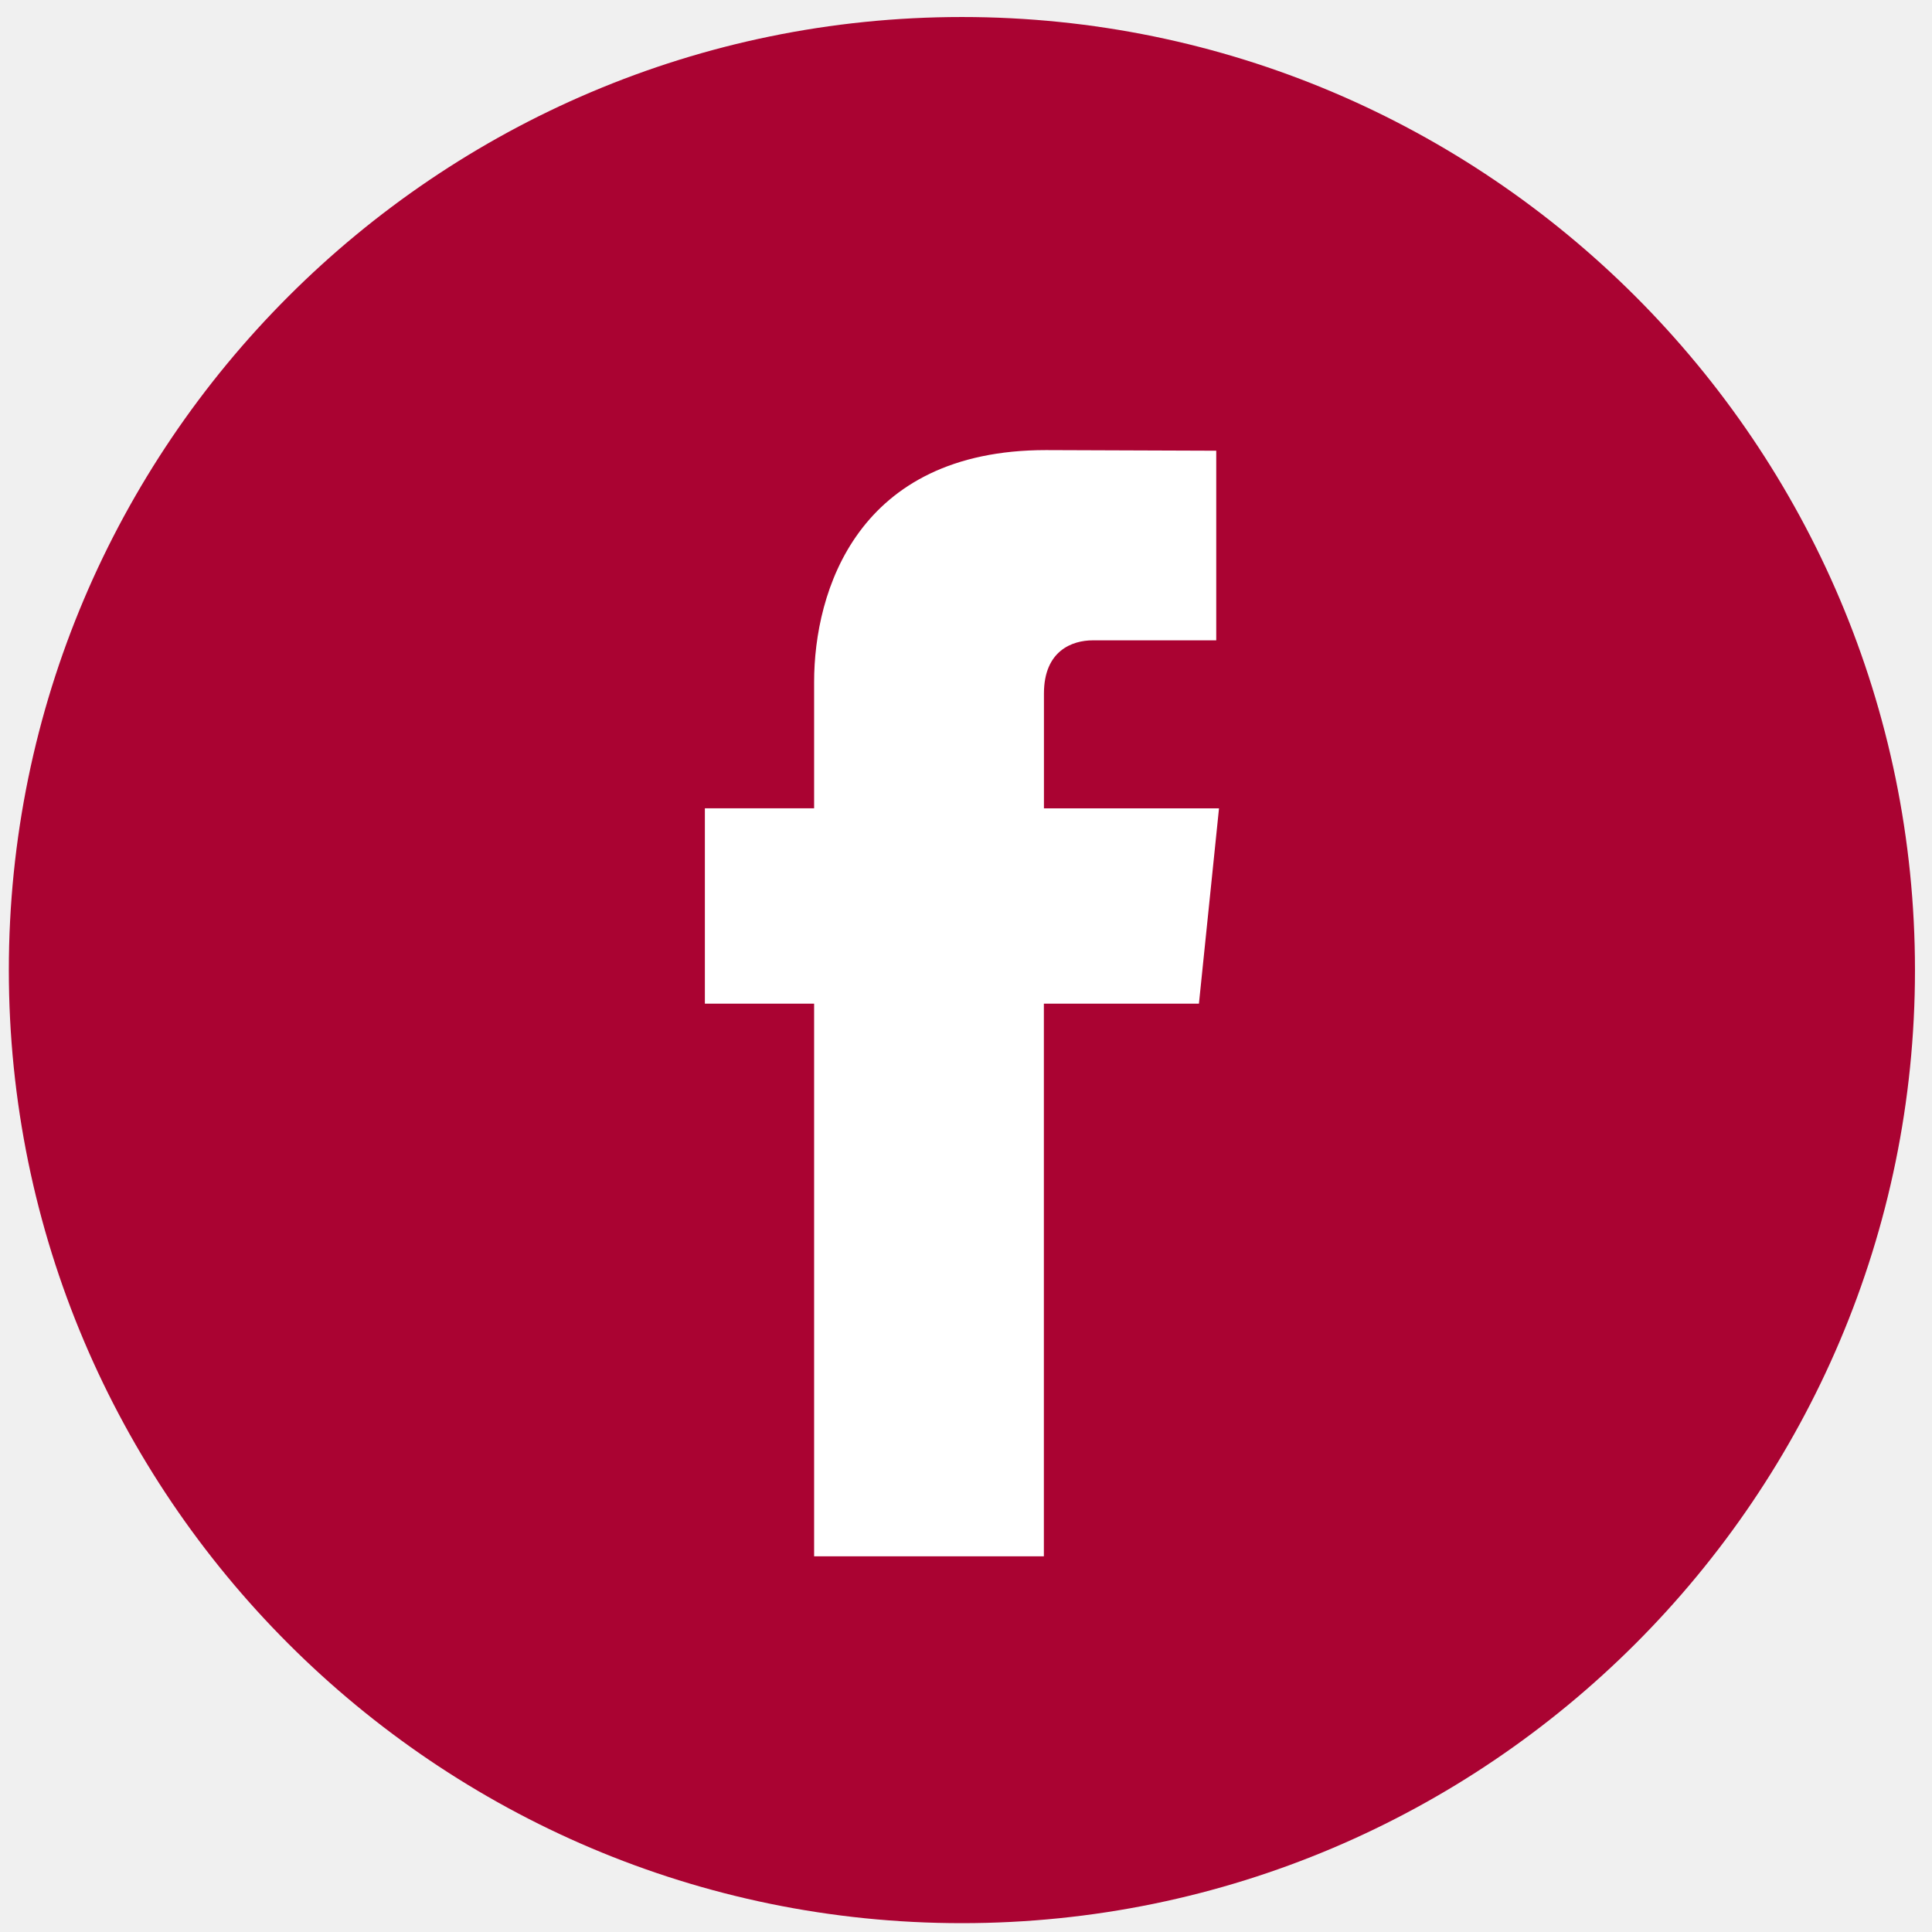
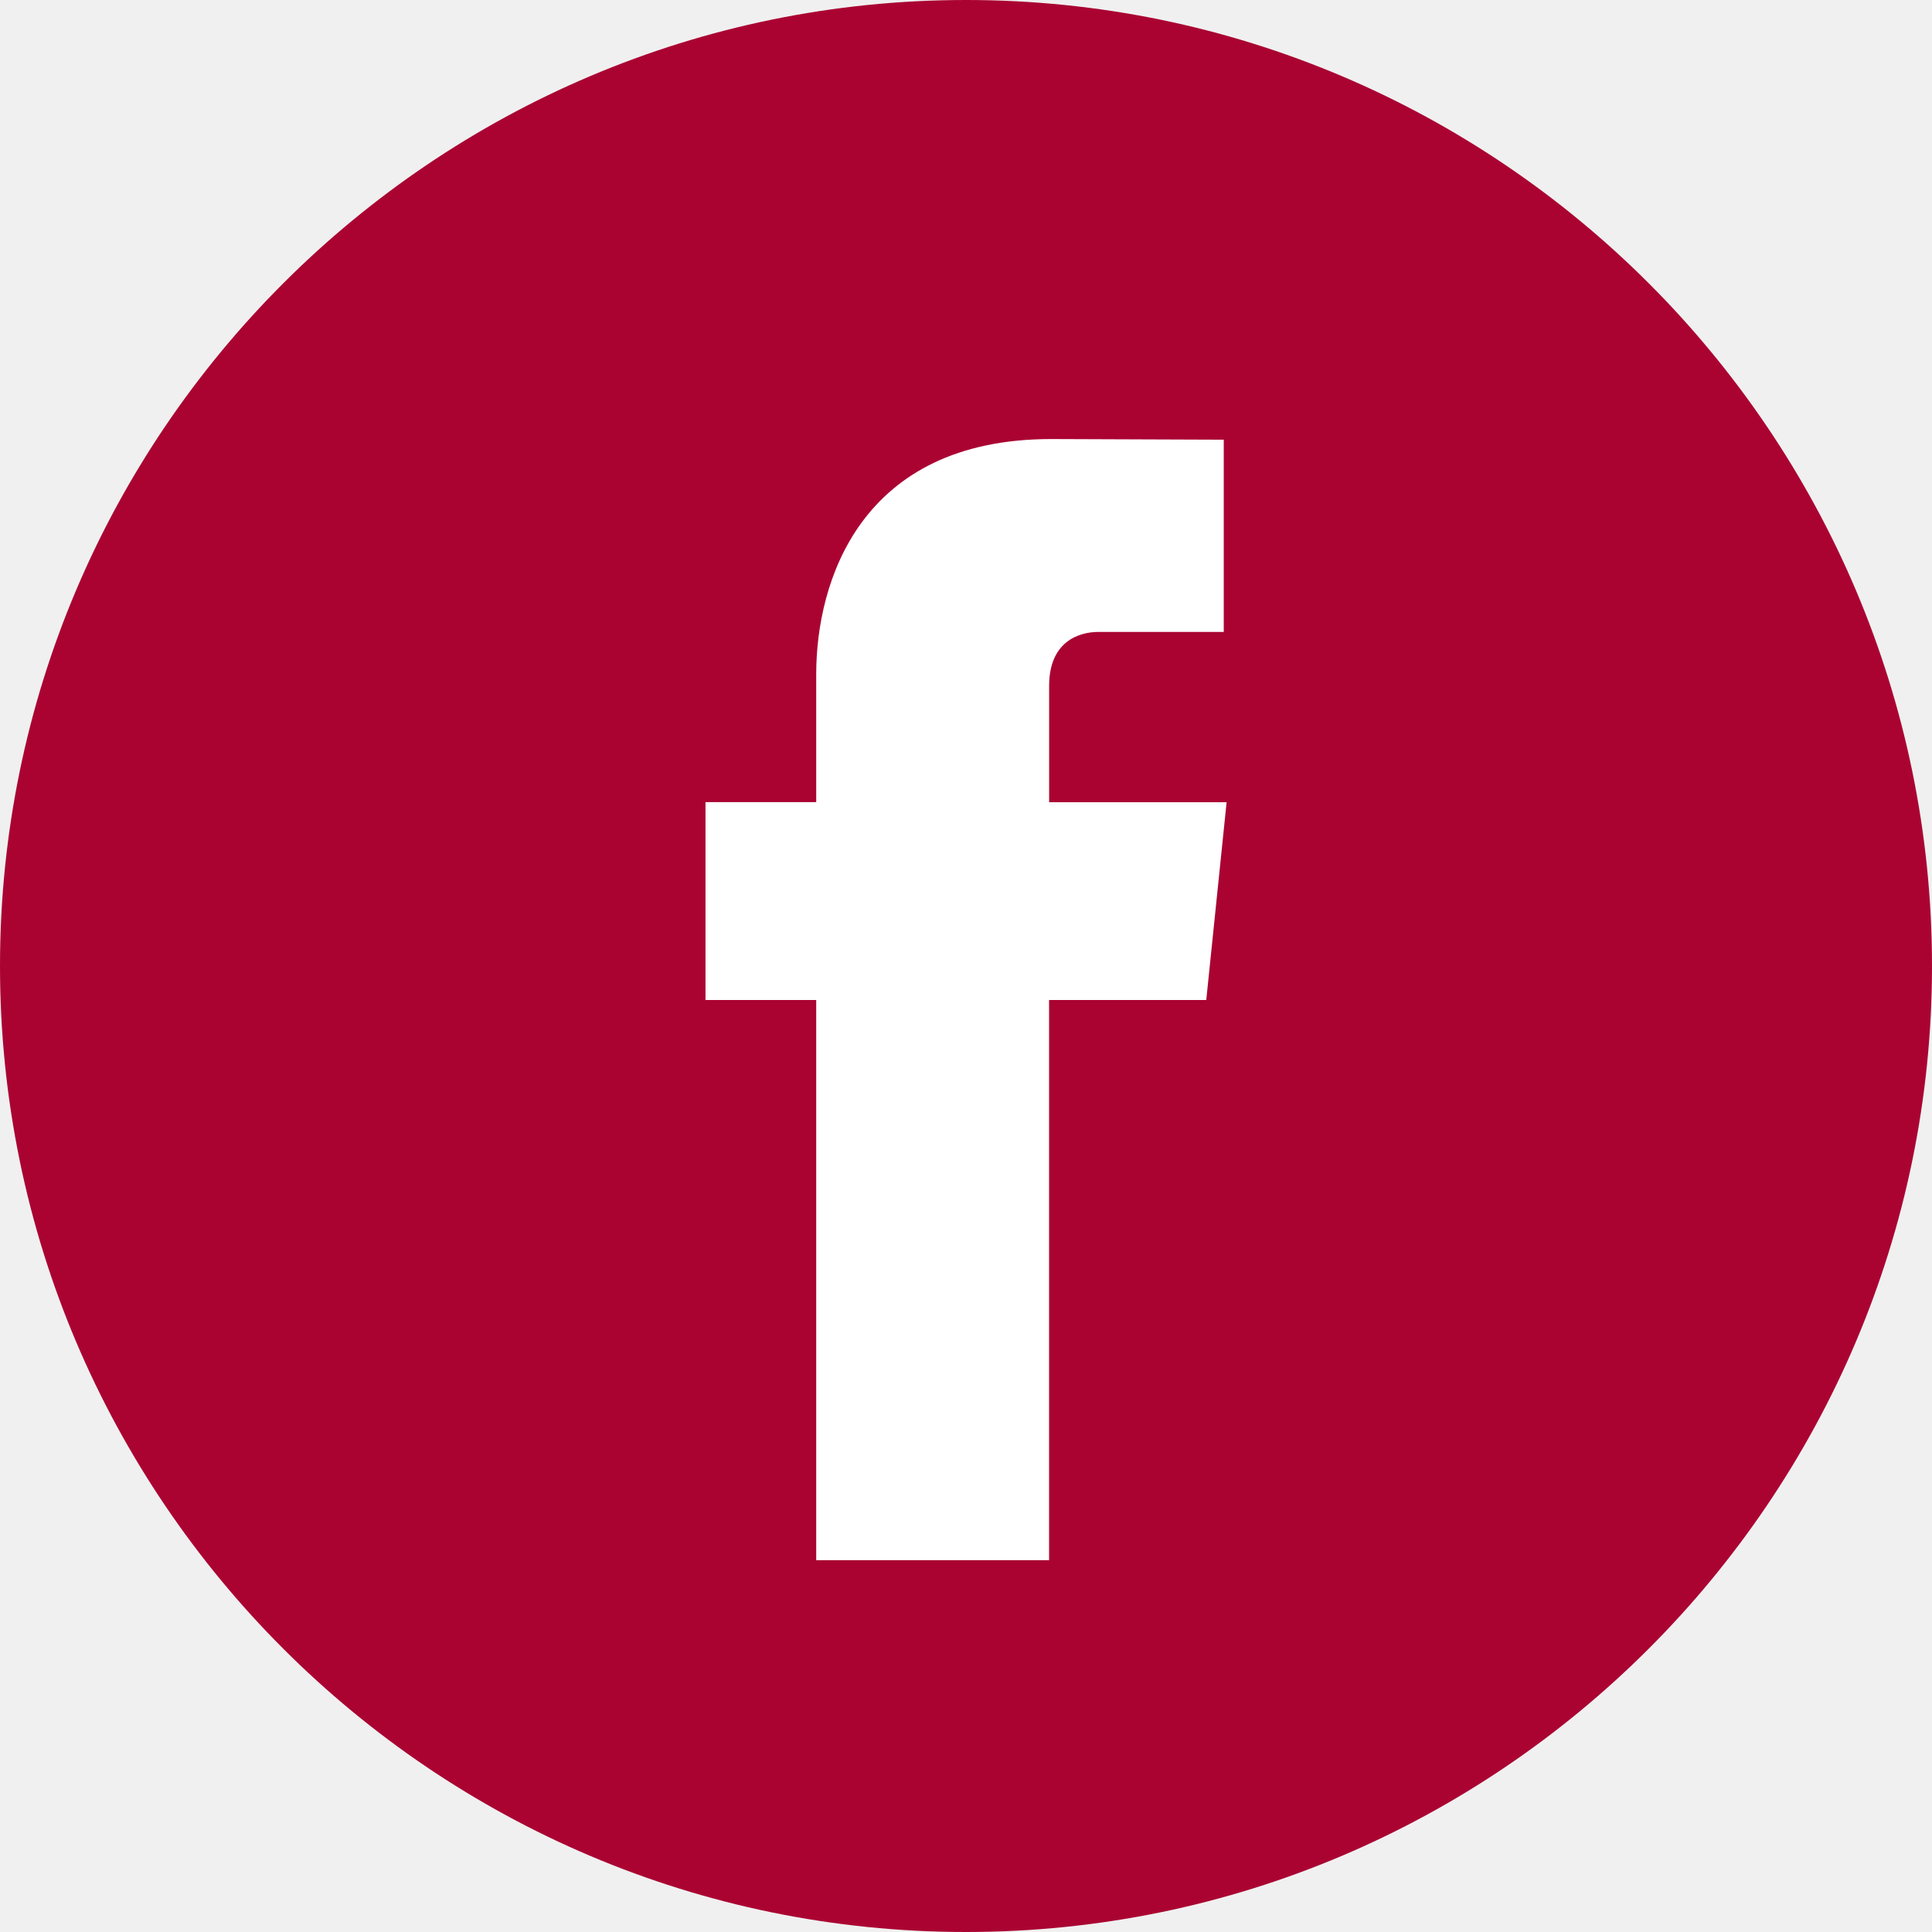
- <svg xmlns="http://www.w3.org/2000/svg" version="1.1" id="Layer_1" x="0px" y="0px" width="218.65px" height="218.652px" viewBox="0 0 218.65 218.652" enable-background="new 0 0 218.65 218.652" xml:space="preserve">
-   <rect x="38.597" y="43.826" fill="#FFFFFF" width="141.001" height="137" />
+ <svg xmlns="http://www.w3.org/2000/svg" version="1.1" id="Layer_1" x="0px" y="0px" width="36px" height="36px" viewBox="90.863 91.788 36 36" enable-background="new 90.863 91.788 36 36" xml:space="preserve">
+   <rect x="97.137" y="98.781" fill="#FFFFFF" width="23.53" height="22.863" />
  <g>
    <g>
-       <path fill="#AA0332" d="M108.863,1.925C49.391,1.925,1,50.316,1,109.789c0,59.475,48.392,107.863,107.862,107.863    c59.474,0,107.863-48.391,107.863-107.863C216.725,50.317,168.345,1.925,108.863,1.925z M135.688,113.586h-17.549    c0,28.037,0,62.549,0,62.549H92.137c0,0,0-34.176,0-62.549H79.773V91.481h12.364V77.182c0-10.242,4.867-26.243,26.242-26.243    l19.268,0.07v21.462c0,0-11.71,0-13.983,0c-2.279,0-5.517,1.137-5.517,6.021v12.991h19.813L135.688,113.586z" />
+       <path fill="#AA0332" d="M108.863,91.788c-9.924,0-18,8.076-18,18c0,9.925,8.076,18,18,18s18-8.076,18-18    S118.789,91.788,108.863,91.788z M113.34,110.422h-2.929c0,4.679,0,10.438,0,10.438h-4.339c0,0,0-5.703,0-10.438h-2.063v-3.688    h2.063v-2.386c0-1.709,0.812-4.379,4.379-4.379l3.215,0.012v3.582c0,0-1.954,0-2.333,0c-0.381,0-0.921,0.19-0.921,1.005v2.168    h3.307L113.34,110.422z" />
    </g>
  </g>
</svg>
